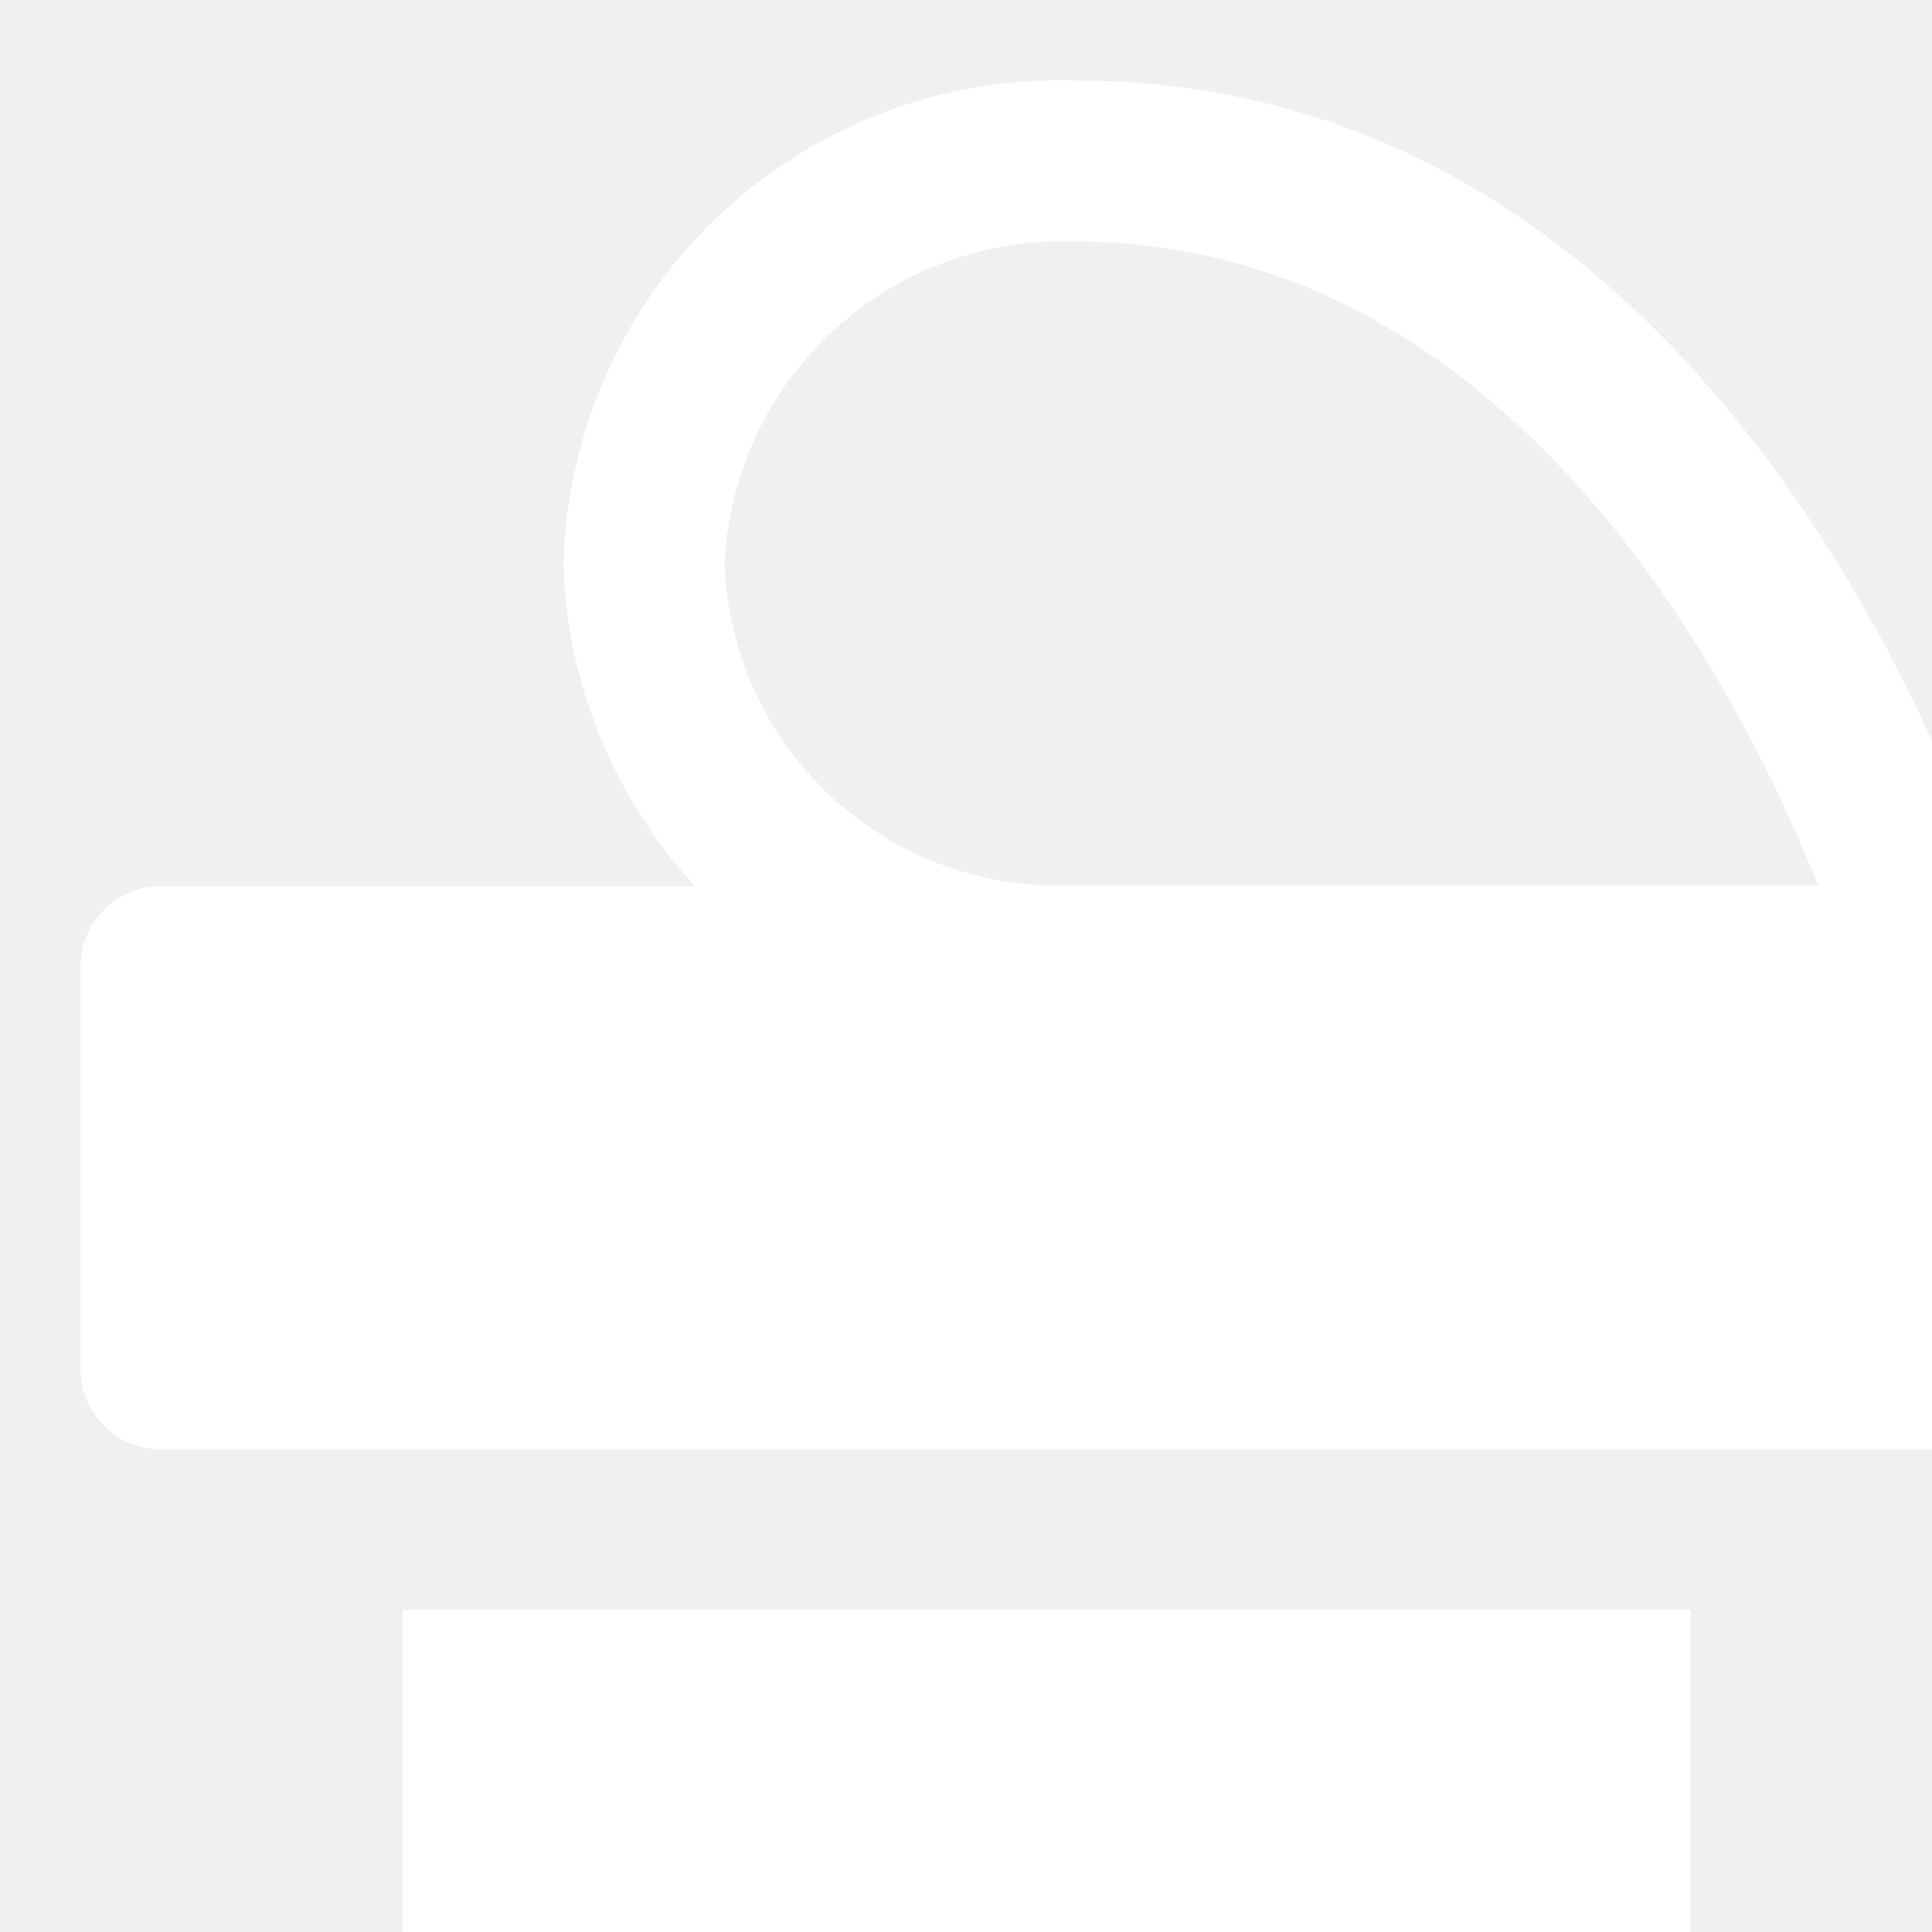
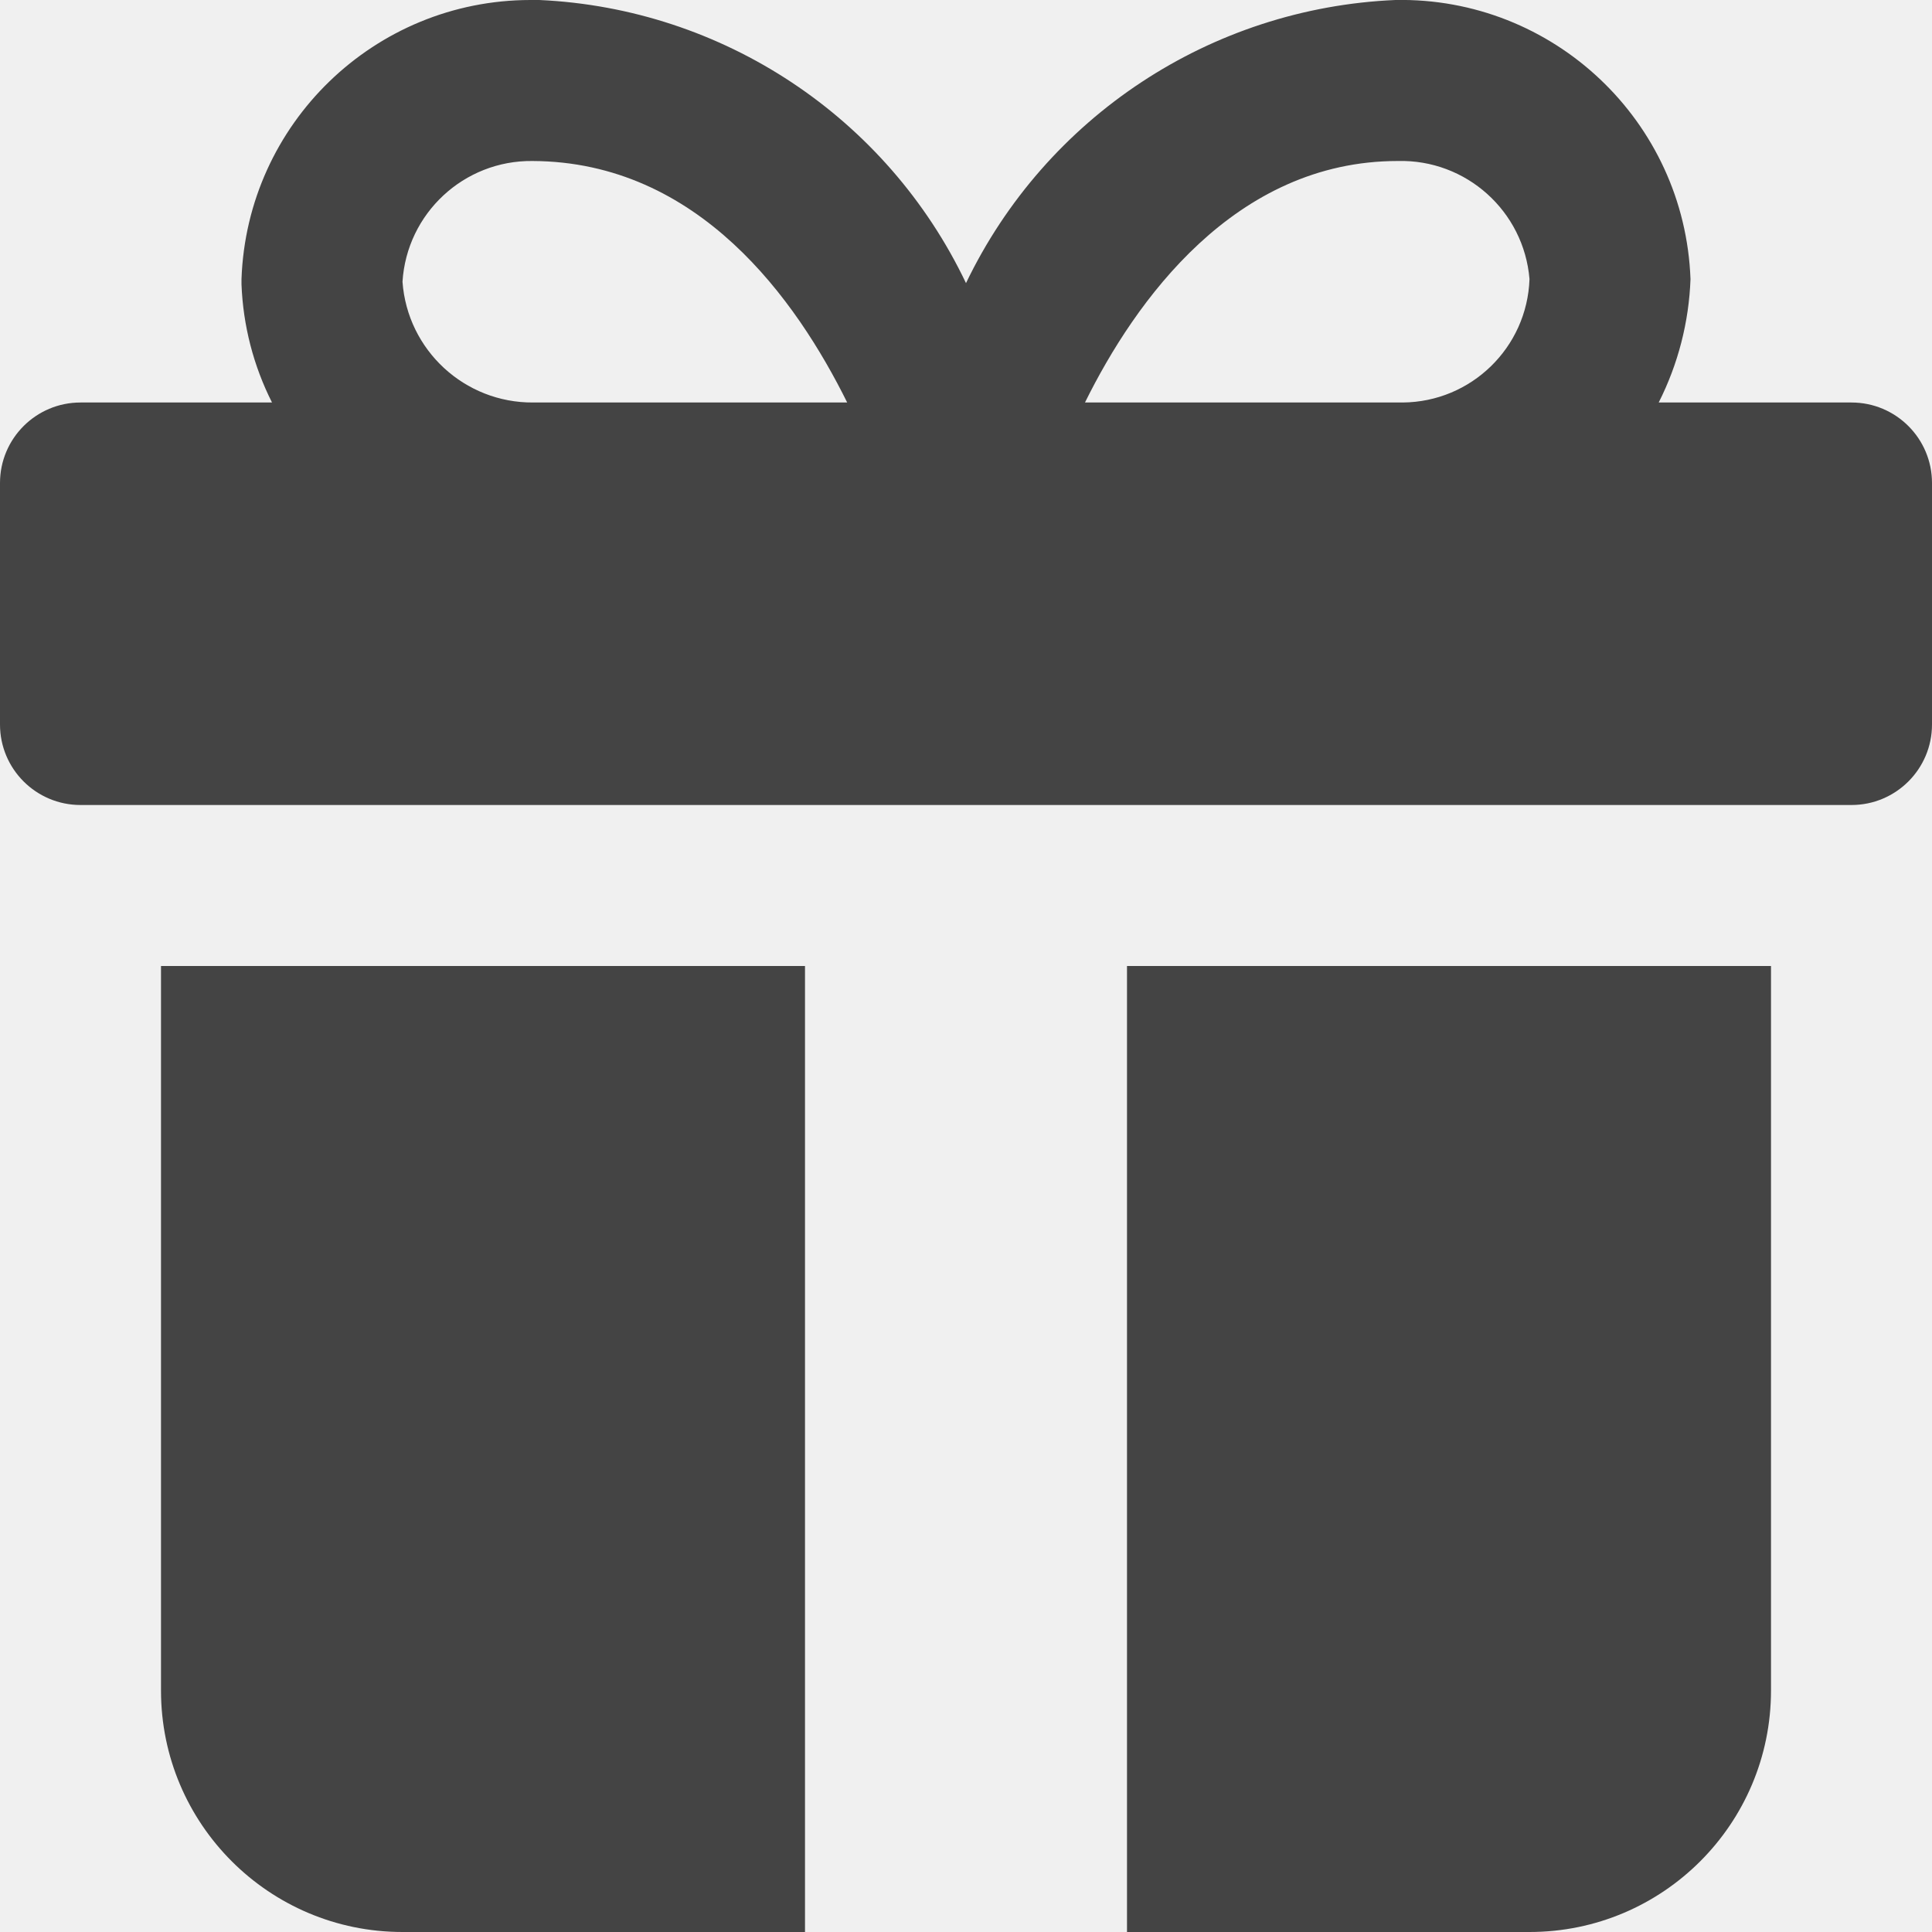
<svg xmlns="http://www.w3.org/2000/svg" x="0px" y="0px" viewBox="0 0 24 24" width="24" height="24">
-   <g class="nc-icon-wrapper" fill="#ffffff">
-     <path data-color="color-2" d="M46,11.006H39.352A6.243,6.243,0,0,0,41,6.97,6.172,6.172,0,0,0,34.666,1C28.7,1,25.456,6.017,24,9.2,22.547,6.017,19.312,1,13.365,1A6.165,6.165,0,0,0,7,6.97v.066a6.159,6.159,0,0,0,1.634,3.97H2a1,1,0,0,0-1,1v5a1,1,0,0,0,1,1H46a1,1,0,0,0,1-1v-5A1,1,0,0,0,46,11.006ZM34.7,3A4.183,4.183,0,0,1,39,6.97,4.144,4.144,0,0,1,34.7,11H25.411C26.423,8.465,29.236,3,34.7,3ZM13.334,3c5.419,0,8.236,5.462,9.253,8H13.3A4.15,4.15,0,0,1,9,7,4.2,4.2,0,0,1,13.334,3Z" fill="#ffffff" />
-     <path d="M21,20H5V41a5,5,0,0,0,5,5H21Z" fill="#ffffff" />
-     <path d="M27,20V46H38a5,5,0,0,0,5-5V20Z" fill="#ffffff" />
+   <g class="nc-icon-wrapper" fill="#444444">
+     <path data-color="color-2" d="M23,5H20.605A3.69,3.69,0,0,0,21,3.467,3.6,3.6,0,0,0,17.333,0,6.213,6.213,0,0,0,12,3.517,6.184,6.184,0,0,0,6.7,0c-.038,0-.076,0-.114,0A3.594,3.594,0,0,0,3,3.467v.066A3.557,3.557,0,0,0,3.379,5H1A1,1,0,0,0,0,6V9a1,1,0,0,0,1,1H23a1,1,0,0,0,1-1V6A1,1,0,0,0,23,5ZM17.364,2A1.6,1.6,0,0,1,19,3.467,1.588,1.588,0,0,1,17.425,5H13.478C14.1,3.741,15.337,2,17.364,2ZM5,3.5A1.6,1.6,0,0,1,6.614,2c2.069.008,3.281,1.731,3.91,3h-3.9A1.616,1.616,0,0,1,5,3.5Z" fill="#444444" />
+     <path d="M14,12V24h5a3,3,0,0,0,3-3V12Z" fill="#444444" />
+     <path d="M10,12H2v9a3,3,0,0,0,3,3h5Z" fill="#444444" />
  </g>
</svg>
